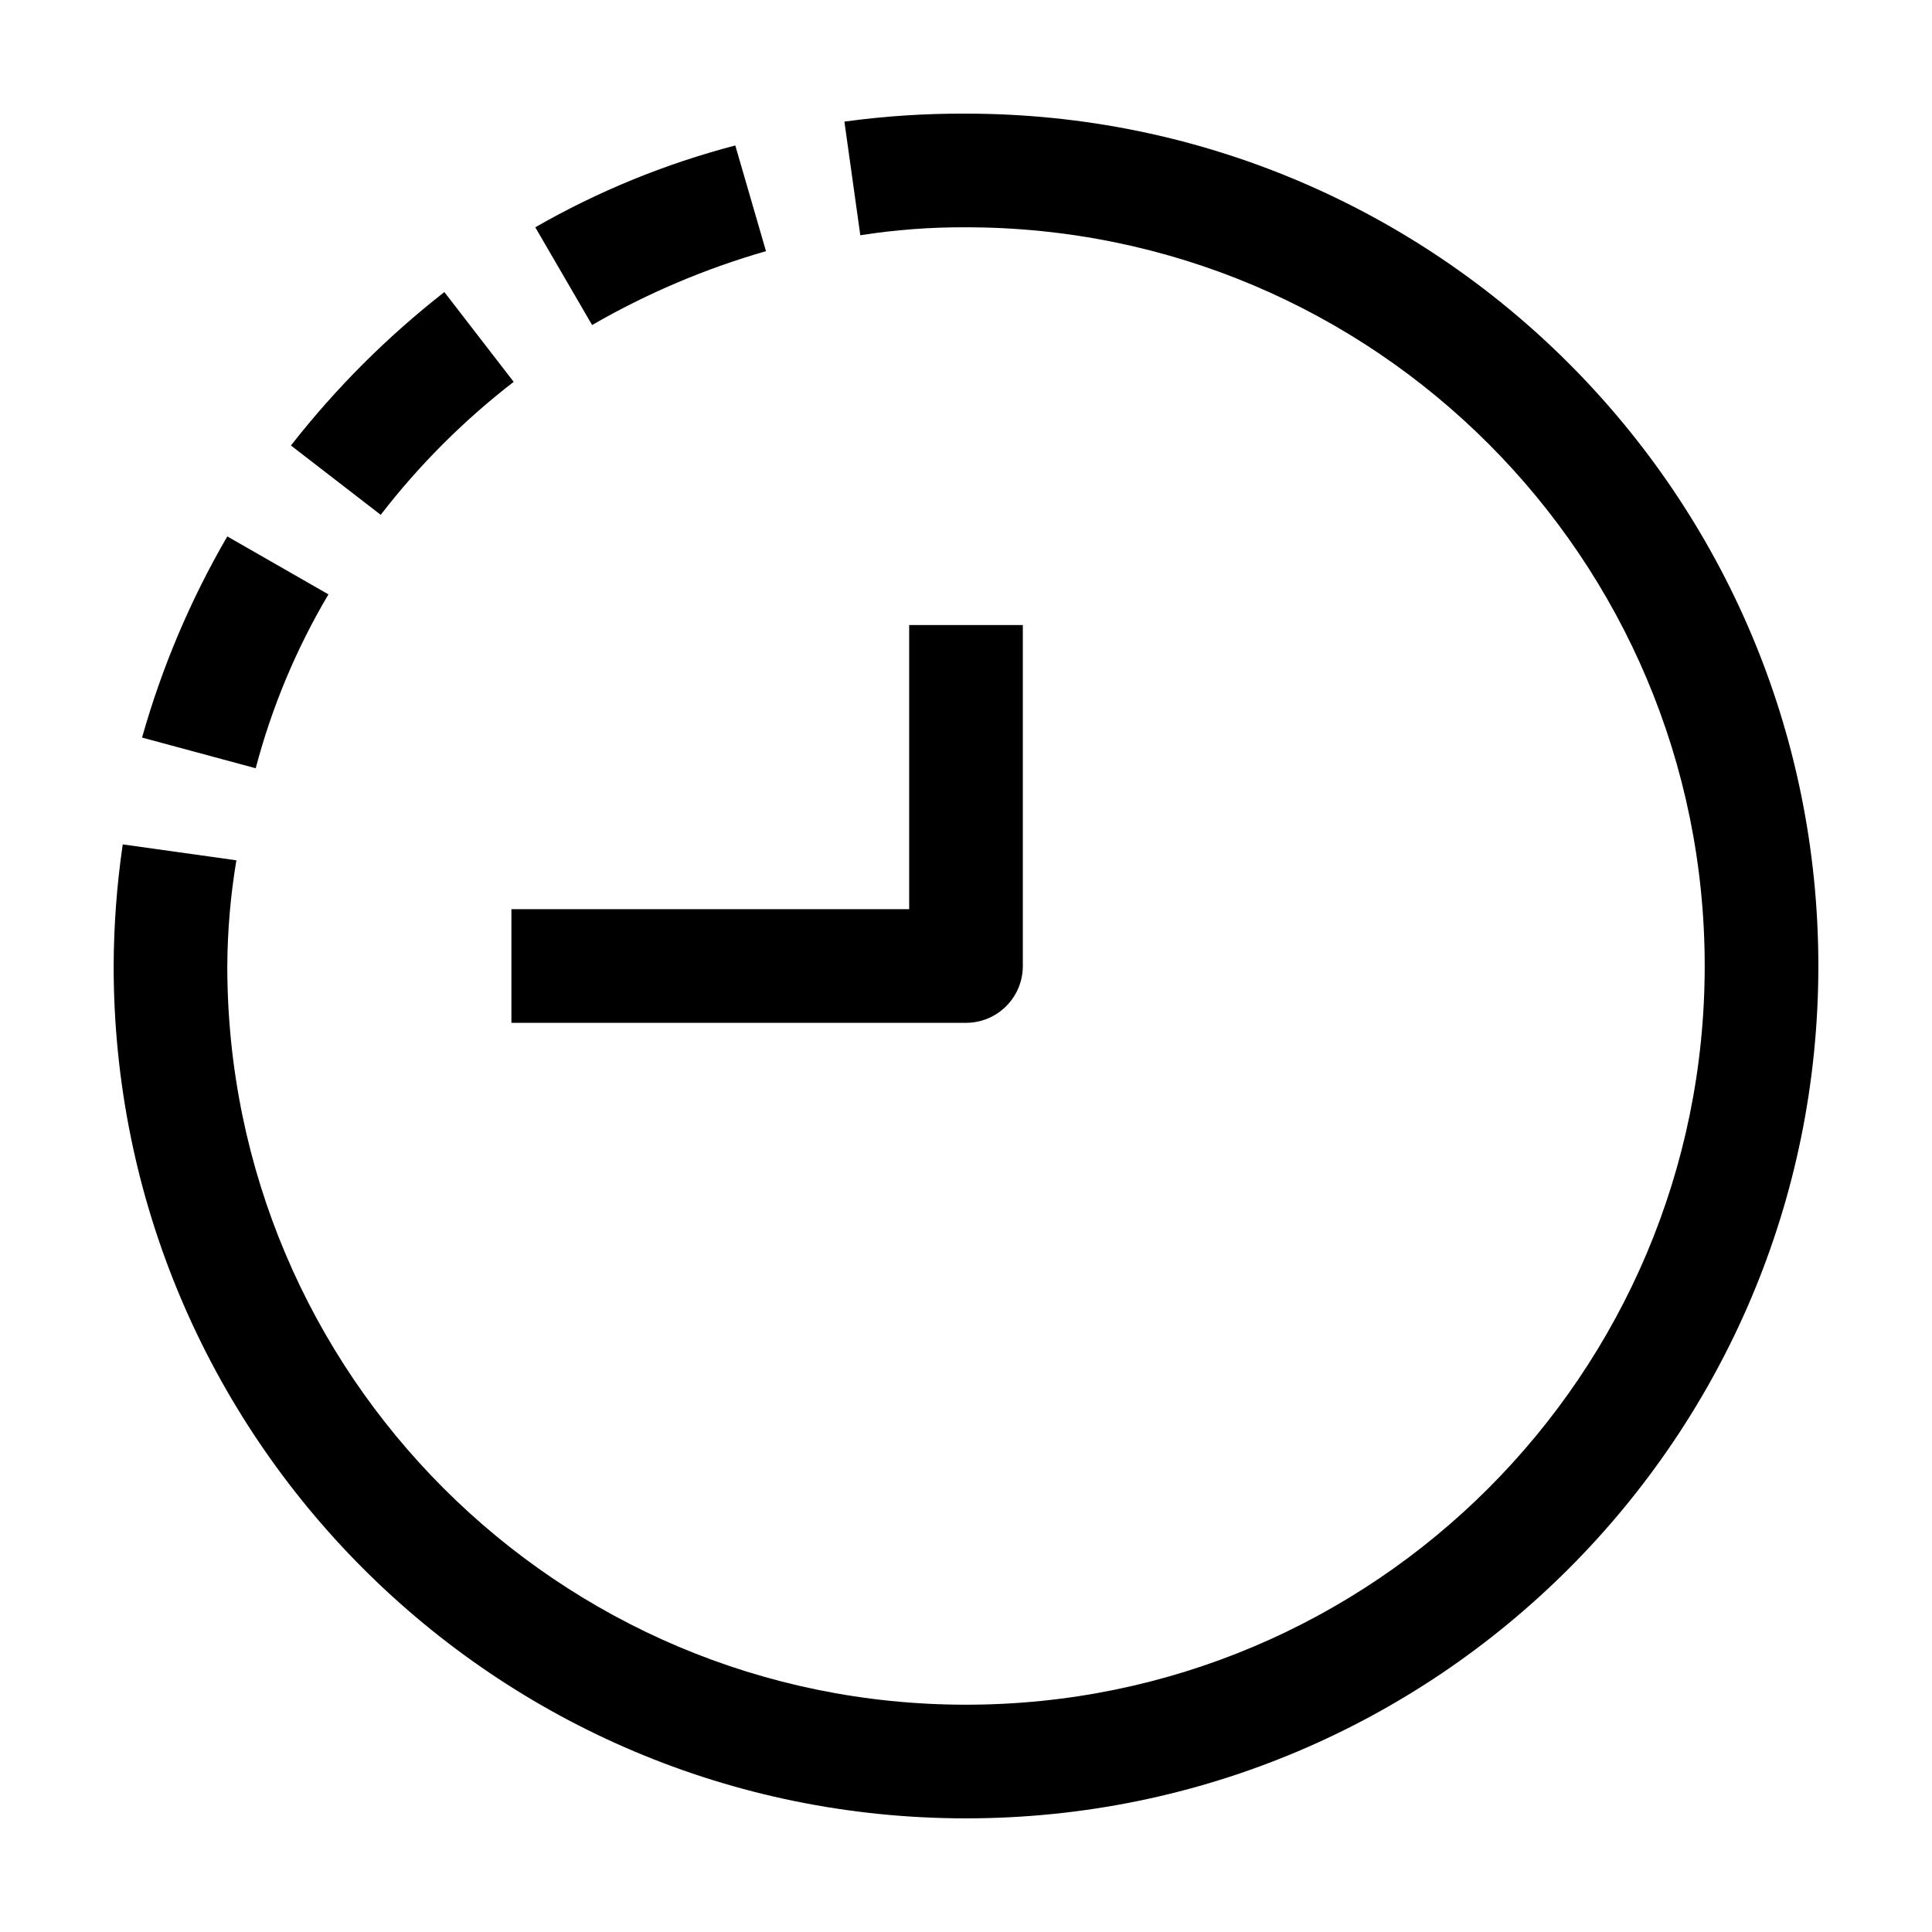
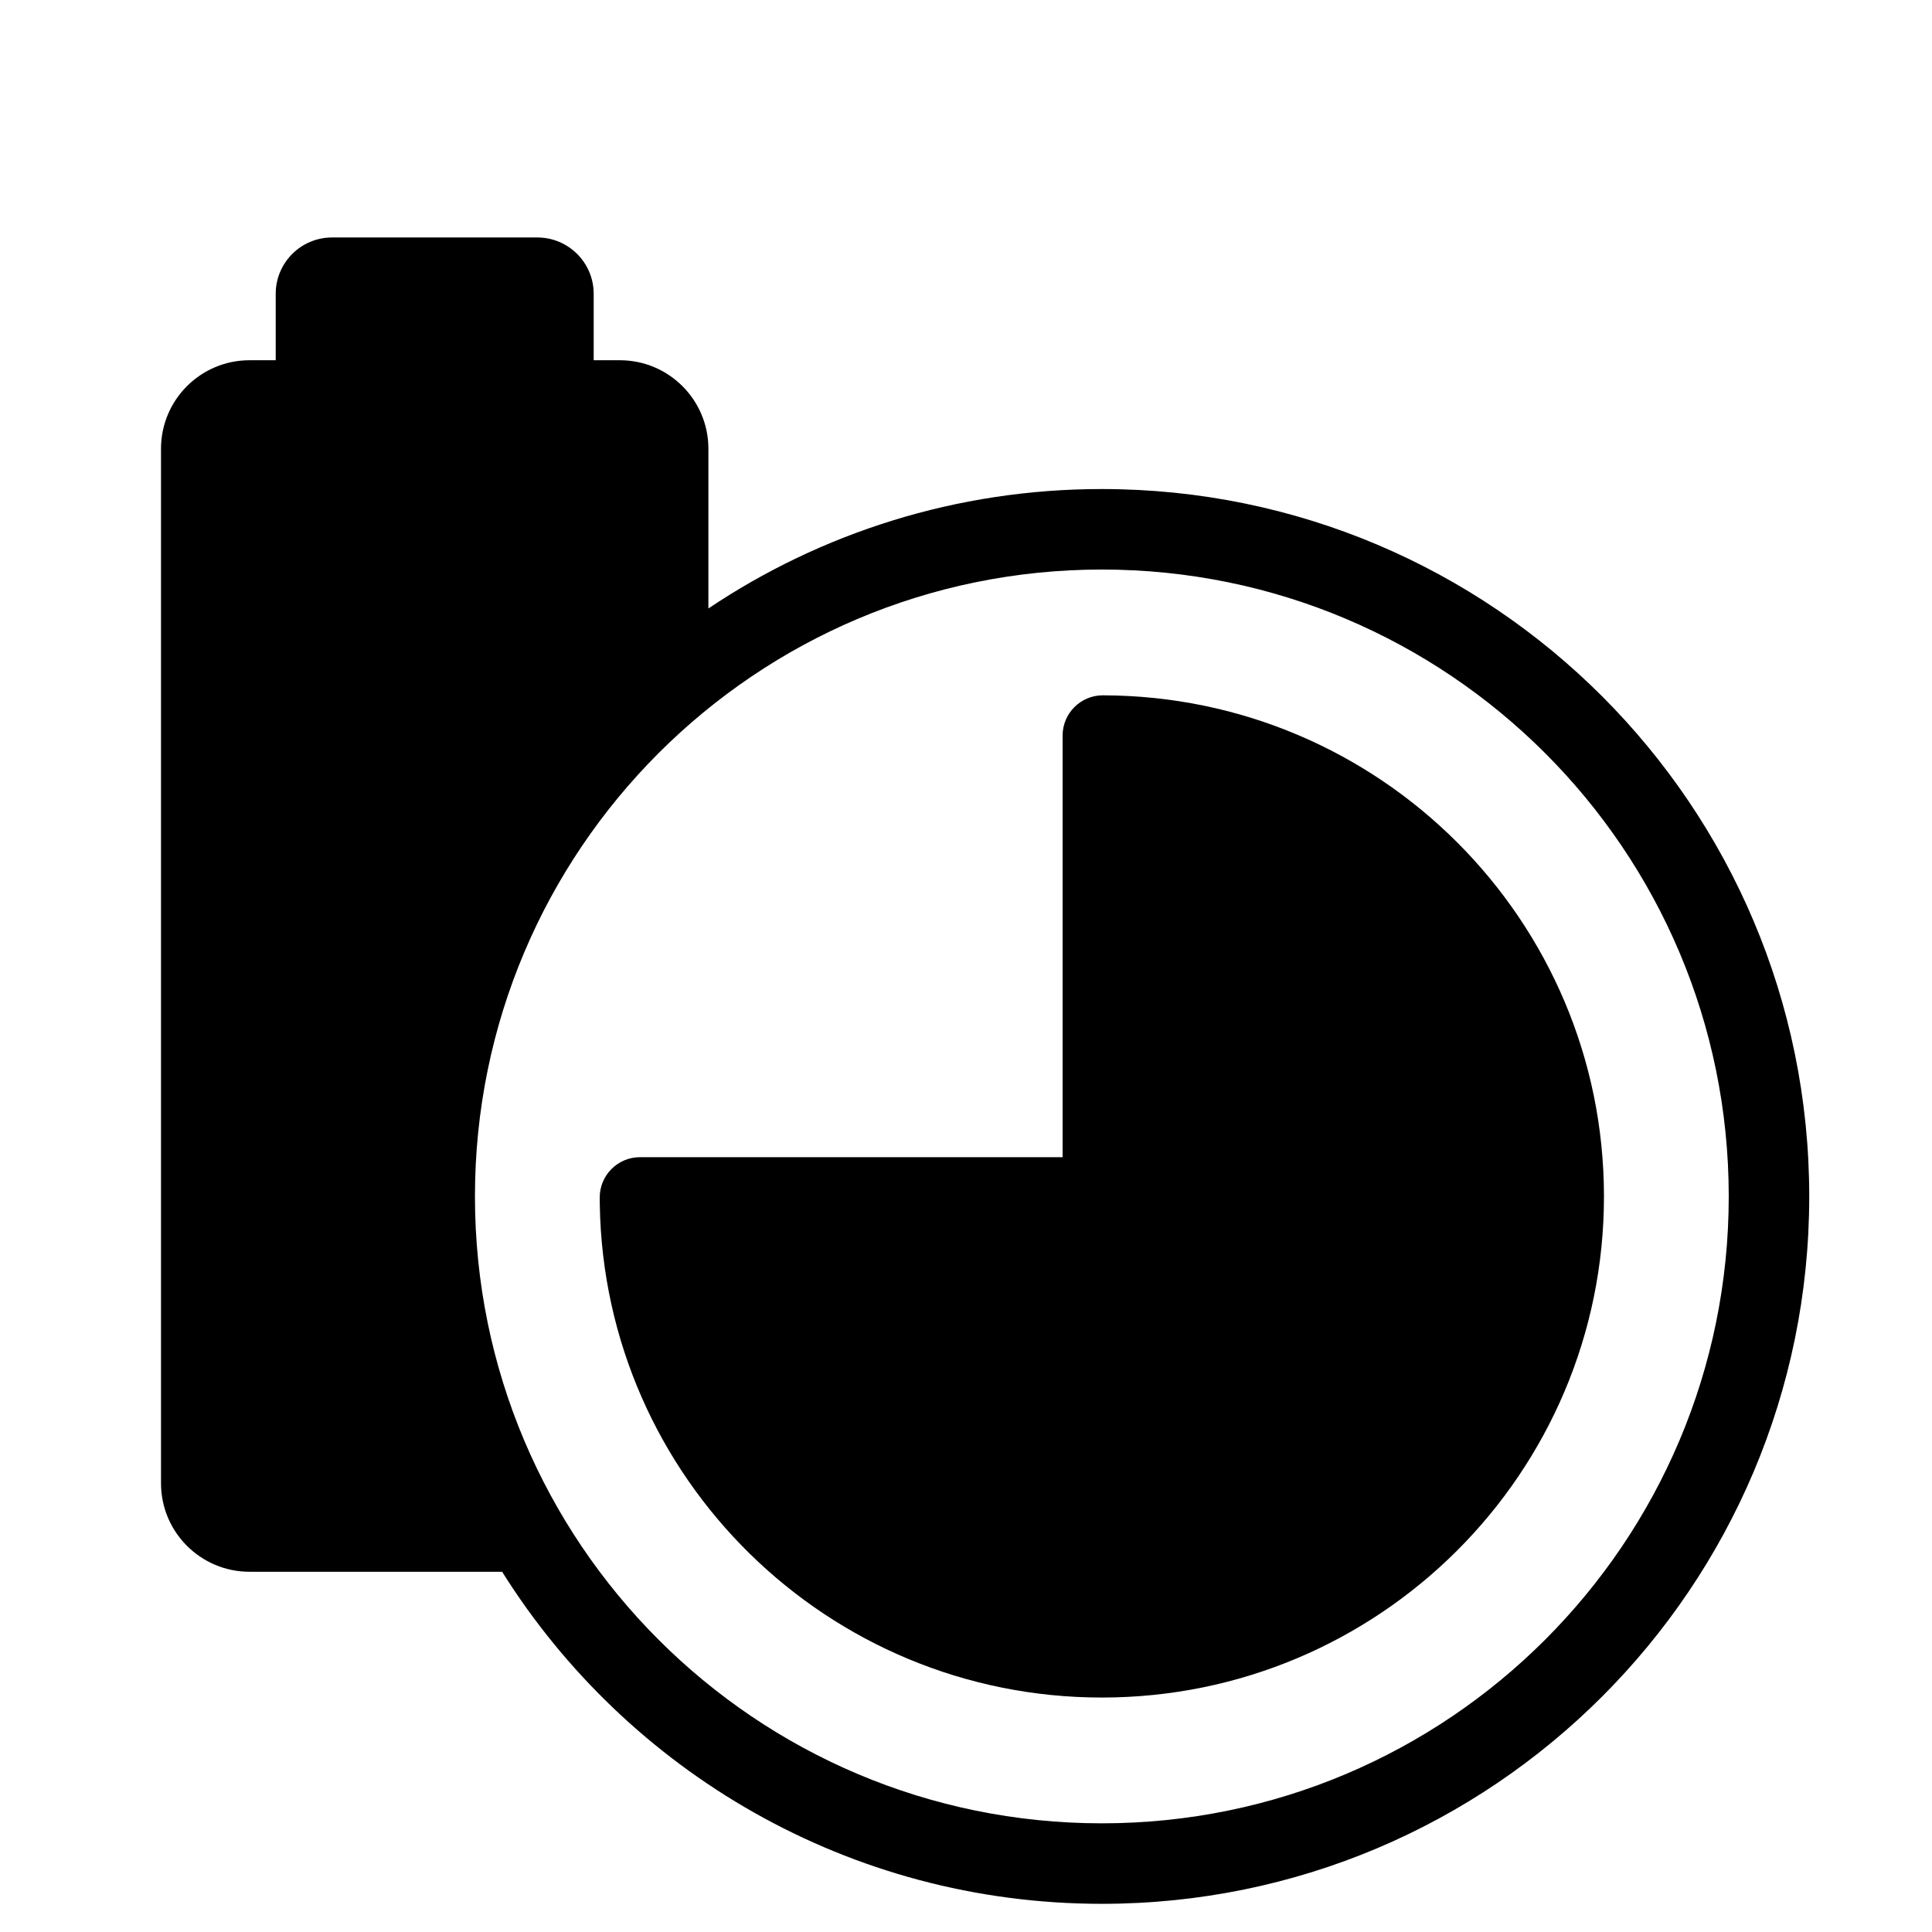
- <svg xmlns="http://www.w3.org/2000/svg" version="1.1" viewBox="4 4 17 17">
-   <g>
-     <path d="M12.5,20A7.5,7.5,0,0,1,5,12.5H6A6.5,6.5,0,1,0,12.5,6V5a7.5,7.5,0,0,1,0,15Z" />
-     <path d="M6,12.5H5a7.59,7.59,0,0,1,.08-1.07l1,.14A5.82,5.82,0,0,0,6,12.5Z" />
-     <path d="M10.47,5.28A7.18,7.18,0,0,0,8.71,6l.5.86a6.83,6.83,0,0,1,1.53-.65ZM7.91,6.57A7.84,7.84,0,0,0,6.56,7.92l.79.61A6.48,6.48,0,0,1,8.52,7.36ZM6,8.72a7.66,7.66,0,0,0-.75,1.77l1,.27a6,6,0,0,1,.64-1.53Z" />
-     <path d="M11.57,6.07l-.14-1A7.59,7.59,0,0,1,12.5,5V6A5.82,5.82,0,0,0,11.57,6.07Z" />
-     <path d="M12.5,13h-4V12H12V9.5h1v3A.5.5,0,0,1,12.5,13Z" />
+ <svg xmlns="http://www.w3.org/2000/svg" width="960px" height="960px" viewBox="0 0 960 960" version="1.1">
+   <g id="se.cohen.renaultze/capabilities/timetofullcharge" stroke="none" stroke-width="1" fill="none" fill-rule="evenodd">
+     <path d="M267,118 C282.464,118 295,130.536 295,146 L295,179 L308,179 C332.301,179 352,198.699 352,223 L351.993,302.344 C407.892,264.863 475.143,243 547.5,243 C741.628,243 899,400.372 899,594.5 C899,788.628 741.628,946 547.5,946 C421.887,946 311.664,880.11 249.507,781.008 L124,781 C99.699,781 80,761.301 80,737 L80,223 C80,198.699 99.699,179 124,179 L137,179 L137,146 C137,130.536 149.536,118 165,118 L267,118 Z M547.5,283 C375.463,283 236,422.463 236,594.5 C236,766.537 375.463,906 547.5,906 C719.537,906 859,766.537 859,594.5 C859,422.463 719.537,283 547.5,283 Z" id="Combined-Shape" fill="#000000" />
+     <path d="M548.043,345.501 C685.601,345.794 797,457.174 797,594.5 C797,732.029 685.285,843.5 547.5,843.5 C411.251,843.5 300.24,734.408 298.033,598.612 L298.033,598.612 L298.004,595.162 C297.914,584.053 306.895,575 318.004,575 L318.004,575 L528,575 L528.001,365.5 C528.001,354.553 536.795,345.664 547.698,345.501 L547.698,345.501 Z" id="Combined-Shape" fill="#000000" />
  </g>
</svg>
